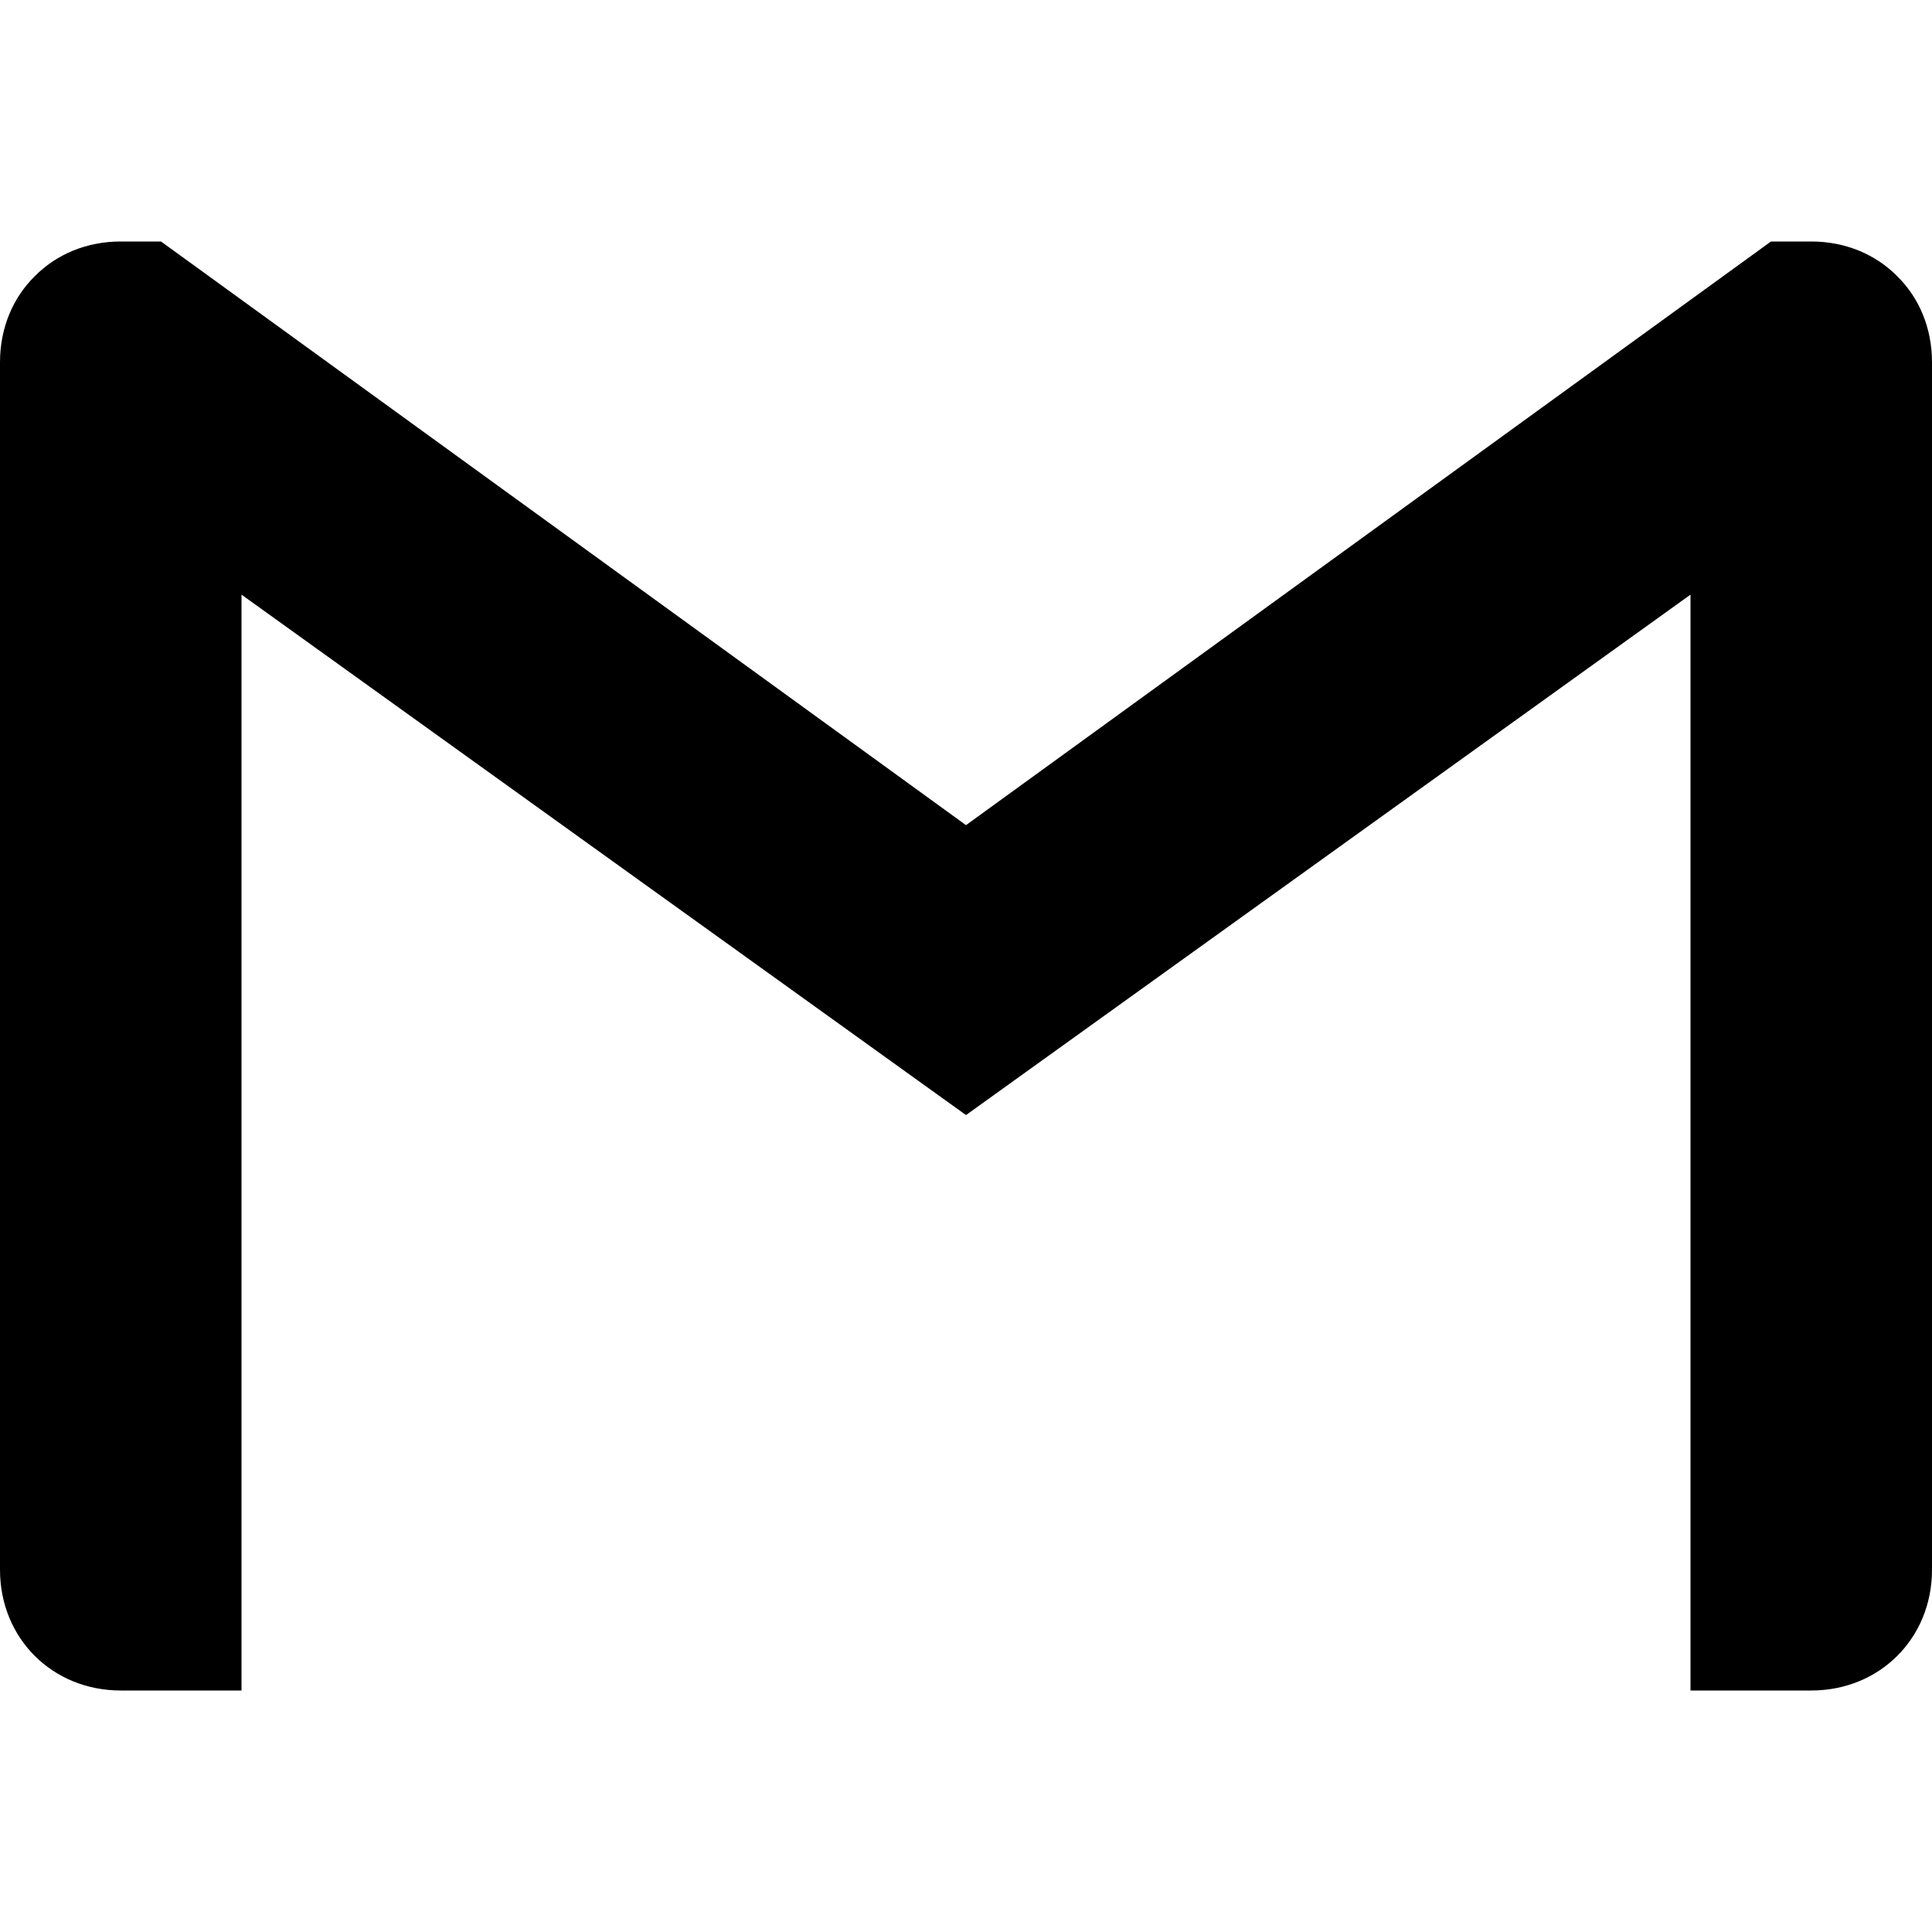
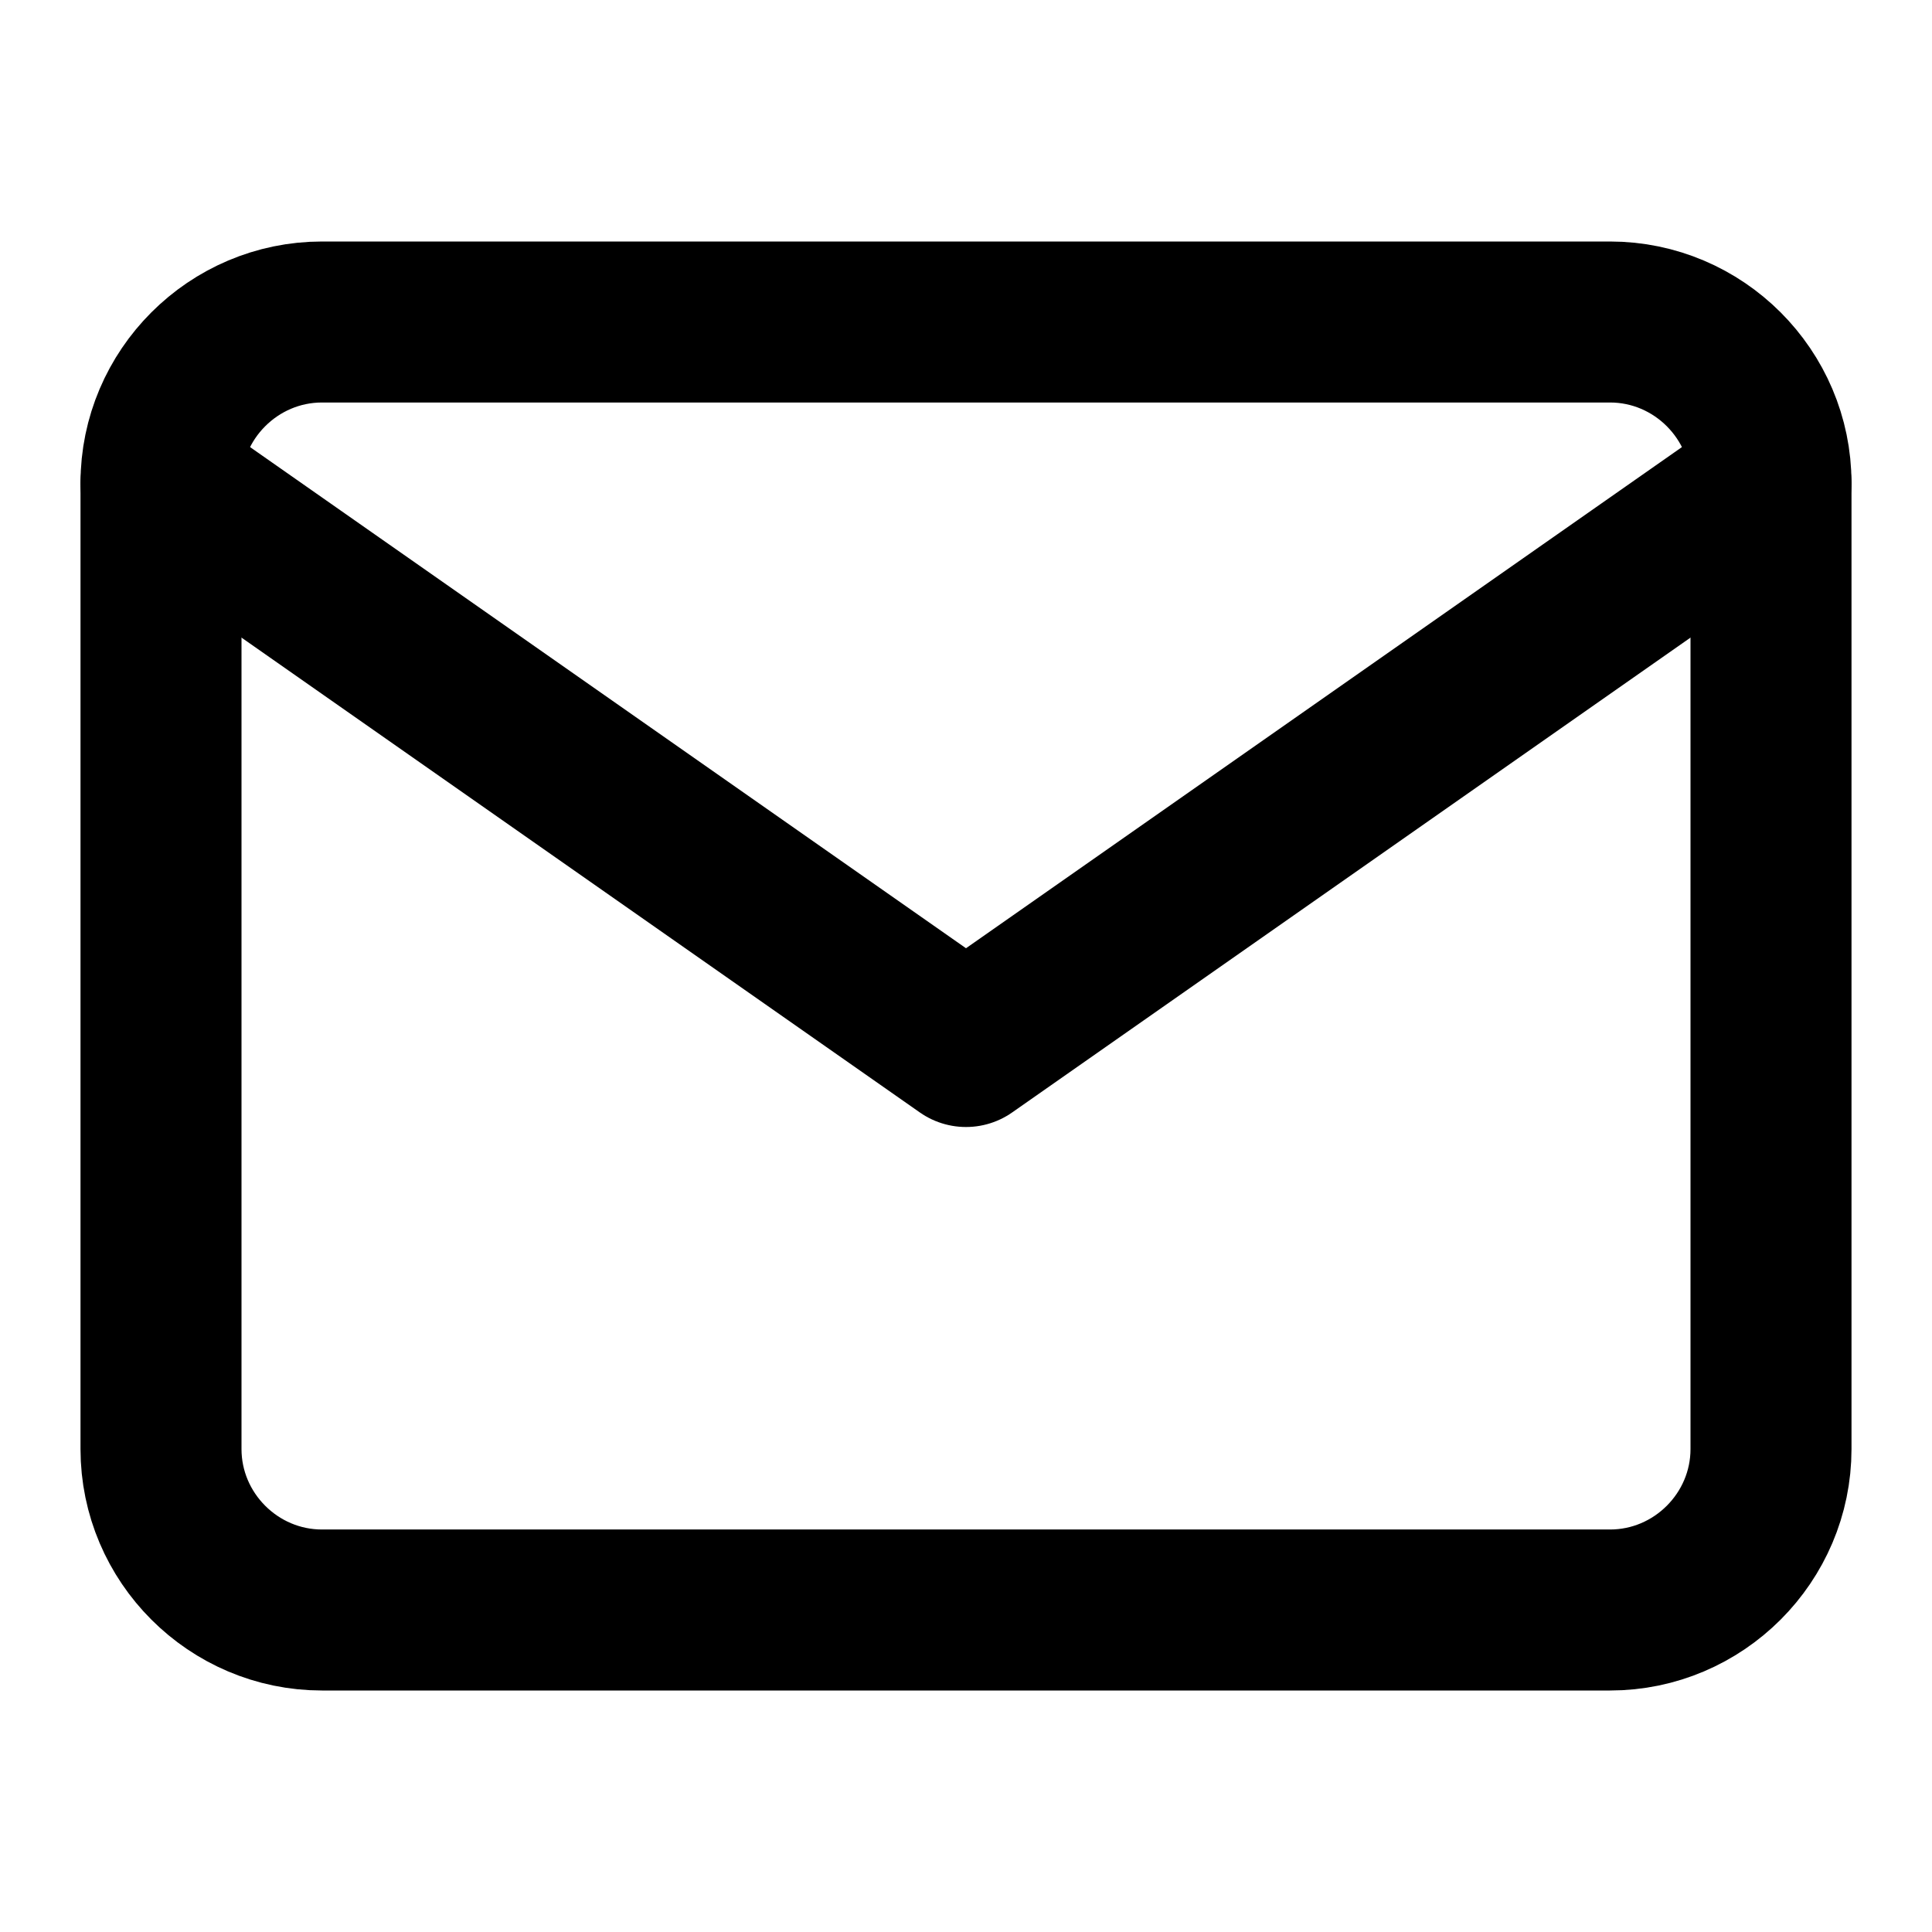
- <svg xmlns="http://www.w3.org/2000/svg" width="32px" height="32px" viewBox="0 0 32 32">
-   <path d="M32 6v20c0 1.135-0.865 2-2 2h-2v-18.151l-12 8.62-12-8.62v18.151h-2c-1.135 0-2-0.865-2-2v-20c0-0.568 0.214-1.068 0.573-1.422 0.359-0.365 0.859-0.578 1.427-0.578h0.667l13.333 9.667 13.333-9.667h0.667c0.568 0 1.068 0.214 1.427 0.578 0.359 0.354 0.573 0.854 0.573 1.422z" />
+ <svg xmlns="http://www.w3.org/2000/svg" width="24" height="24" viewBox="0 0 24 24" fill="none" stroke="currentColor" stroke-width="2" stroke-linecap="round" stroke-linejoin="round" class="feather feather-mail">
+   <path d="M4 4h16c1.1 0 2 .9 2 2v12c0 1.1-.9 2-2 2H4c-1.1 0-2-.9-2-2V6c0-1.1.9-2 2-2z" />
+   <polyline points="22,6 12,13 2,6" />
</svg>
